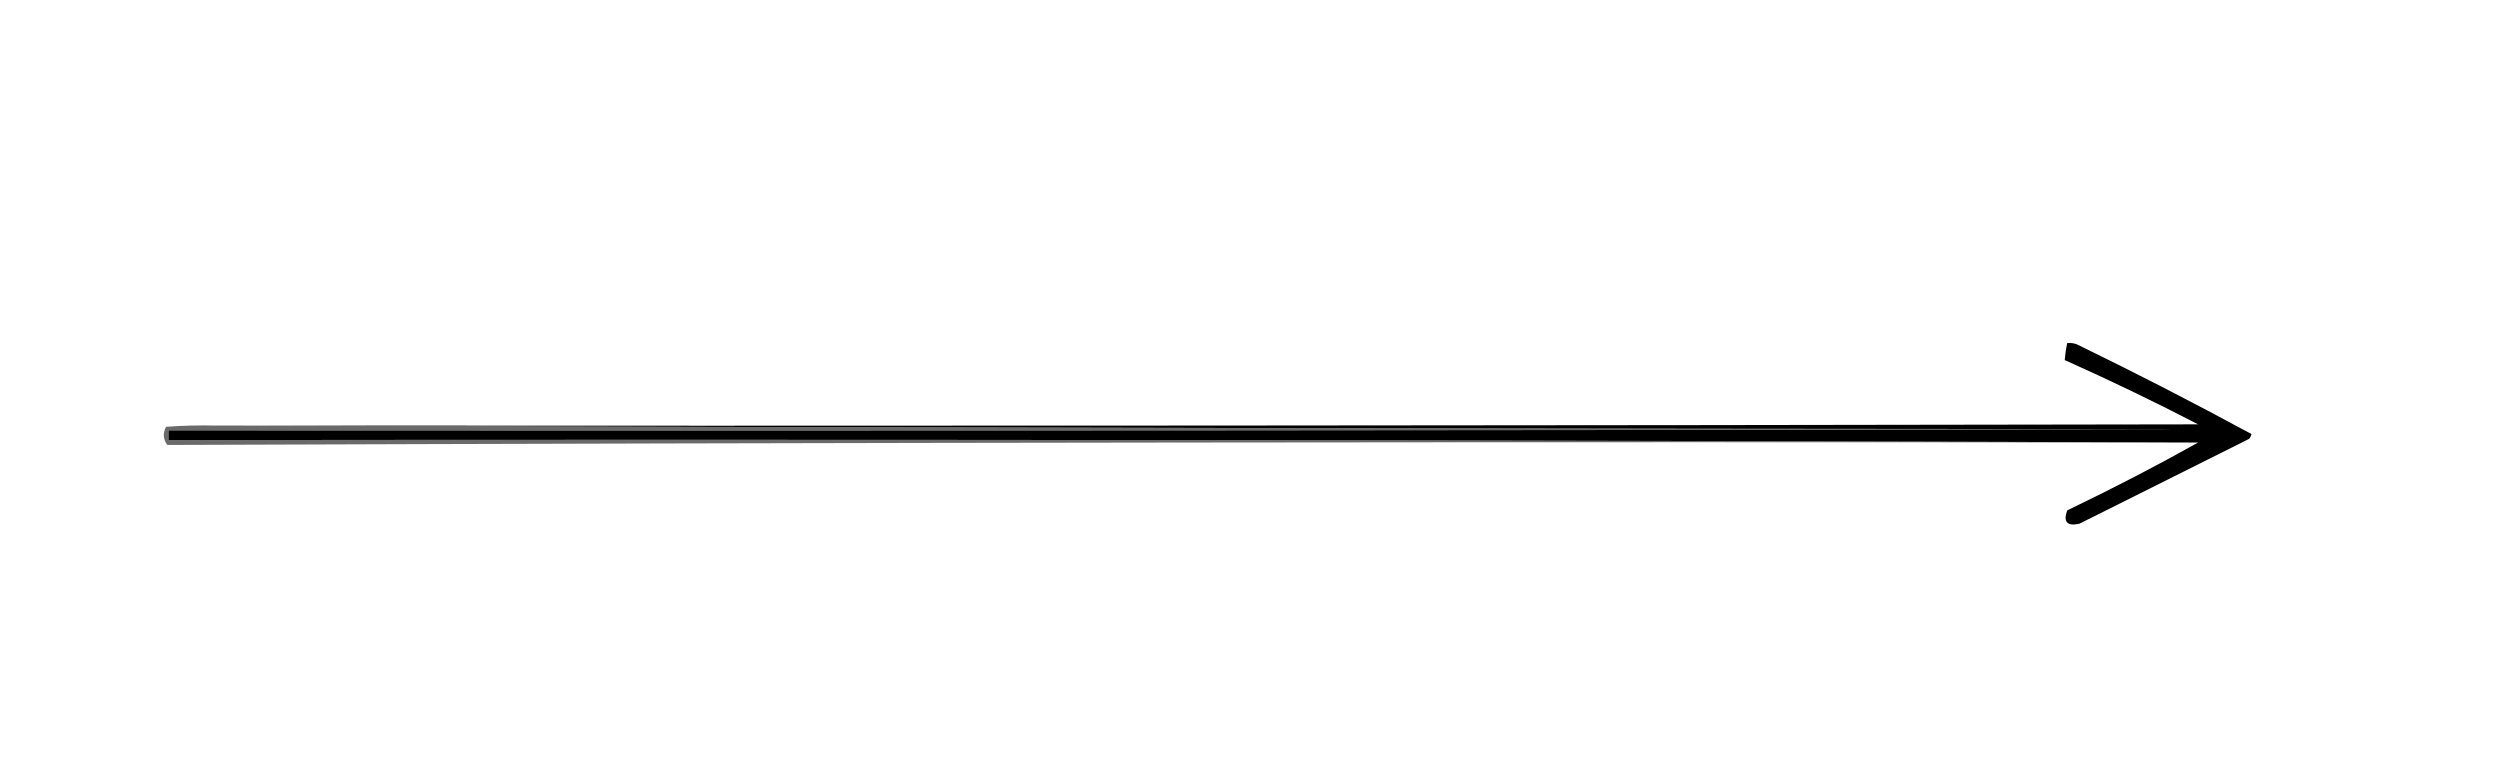
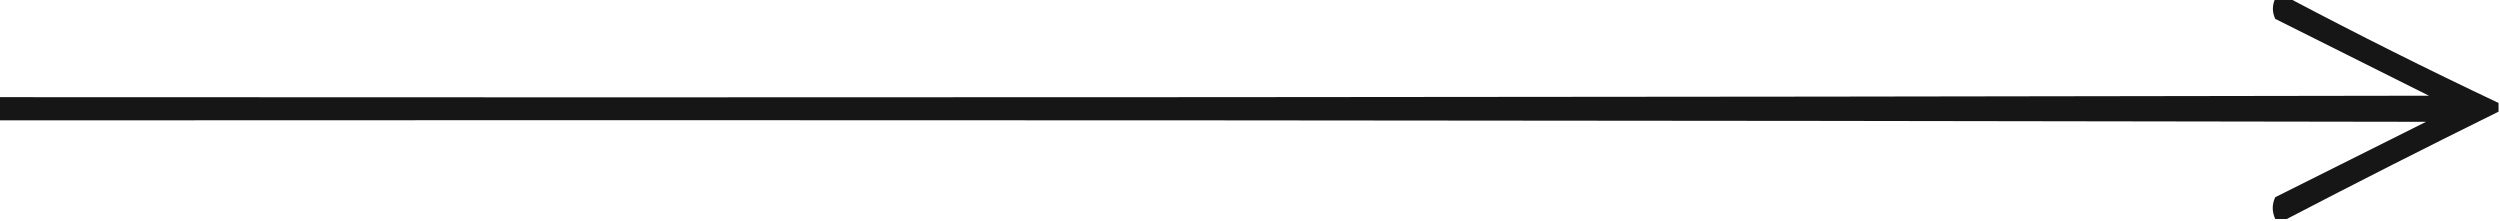
- <svg xmlns="http://www.w3.org/2000/svg" version="1.1" width="1031px" height="323px" style="shape-rendering:geometricPrecision; text-rendering:geometricPrecision; image-rendering:optimizeQuality; fill-rule:evenodd; clip-rule:evenodd">
+ <svg xmlns="http://www.w3.org/2000/svg" version="1.1" width="862px" height="76px" style="shape-rendering:geometricPrecision; text-rendering:geometricPrecision; image-rendering:optimizeQuality; fill-rule:evenodd; clip-rule:evenodd">
  <g>
-     <path style="opacity:0.998" fill="#000000" d="M 906.5,182.5 C 627.667,181.5 348.667,181.167 69.5,181.5C 69.5,180.167 69.5,178.833 69.5,177.5C 348.167,177.667 626.834,177.5 905.5,177C 633.333,176.833 361.333,176.333 89.5,175.5C 361.834,175.667 634.167,175.5 906.5,175C 888.378,165.605 870.044,156.771 851.5,148.5C 851.674,146.139 852.007,143.806 852.5,141.5C 853.873,141.343 855.207,141.51 856.5,142C 880.841,153.836 904.841,166.169 928.5,179C 928.355,179.772 928.022,180.439 927.5,181C 904.167,192.667 880.833,204.333 857.5,216C 852.473,217.091 850.806,215.257 852.5,210.5C 871.887,201.161 889.887,191.827 906.5,182.5 Z" />
-   </g>
-   <g>
-     <path style="opacity:0.585" fill="#000000" d="M 89.5,175.5 C 361.333,176.333 633.333,176.833 905.5,177C 626.834,177.5 348.167,177.667 69.5,177.5C 69.5,178.833 69.5,180.167 69.5,181.5C 348.667,181.167 627.667,181.5 906.5,182.5C 627.264,182.167 348.097,182.5 69,183.5C 67.243,181.12 67.077,178.62 68.5,176C 75.492,175.5 82.492,175.334 89.5,175.5 Z" />
+     <path style="opacity:0.913" fill="#000000" d="M 784.5,-0.5 C 786.167,-0.5 787.833,-0.5 789.5,-0.5C 813.182,12.008 837.182,24.008 861.5,35.5C 861.5,36.5 861.5,37.5 861.5,38.5C 836.977,50.595 812.643,62.928 788.5,75.5C 787.167,75.5 785.833,75.5 784.5,75.5C 783.351,72.959 783.351,70.459 784.5,68C 801.833,59.333 819.167,50.667 836.5,42C 557.5,41.5 278.5,41.333 -0.5,41.5C -0.5,38.833 -0.5,36.167 -0.5,33.5C 278.834,33.667 558.167,33.5 837.5,33C 819.833,24.167 802.167,15.333 784.5,6.5C 783.425,4.189 783.425,1.856 784.5,-0.5 Z" />
  </g>
</svg>
